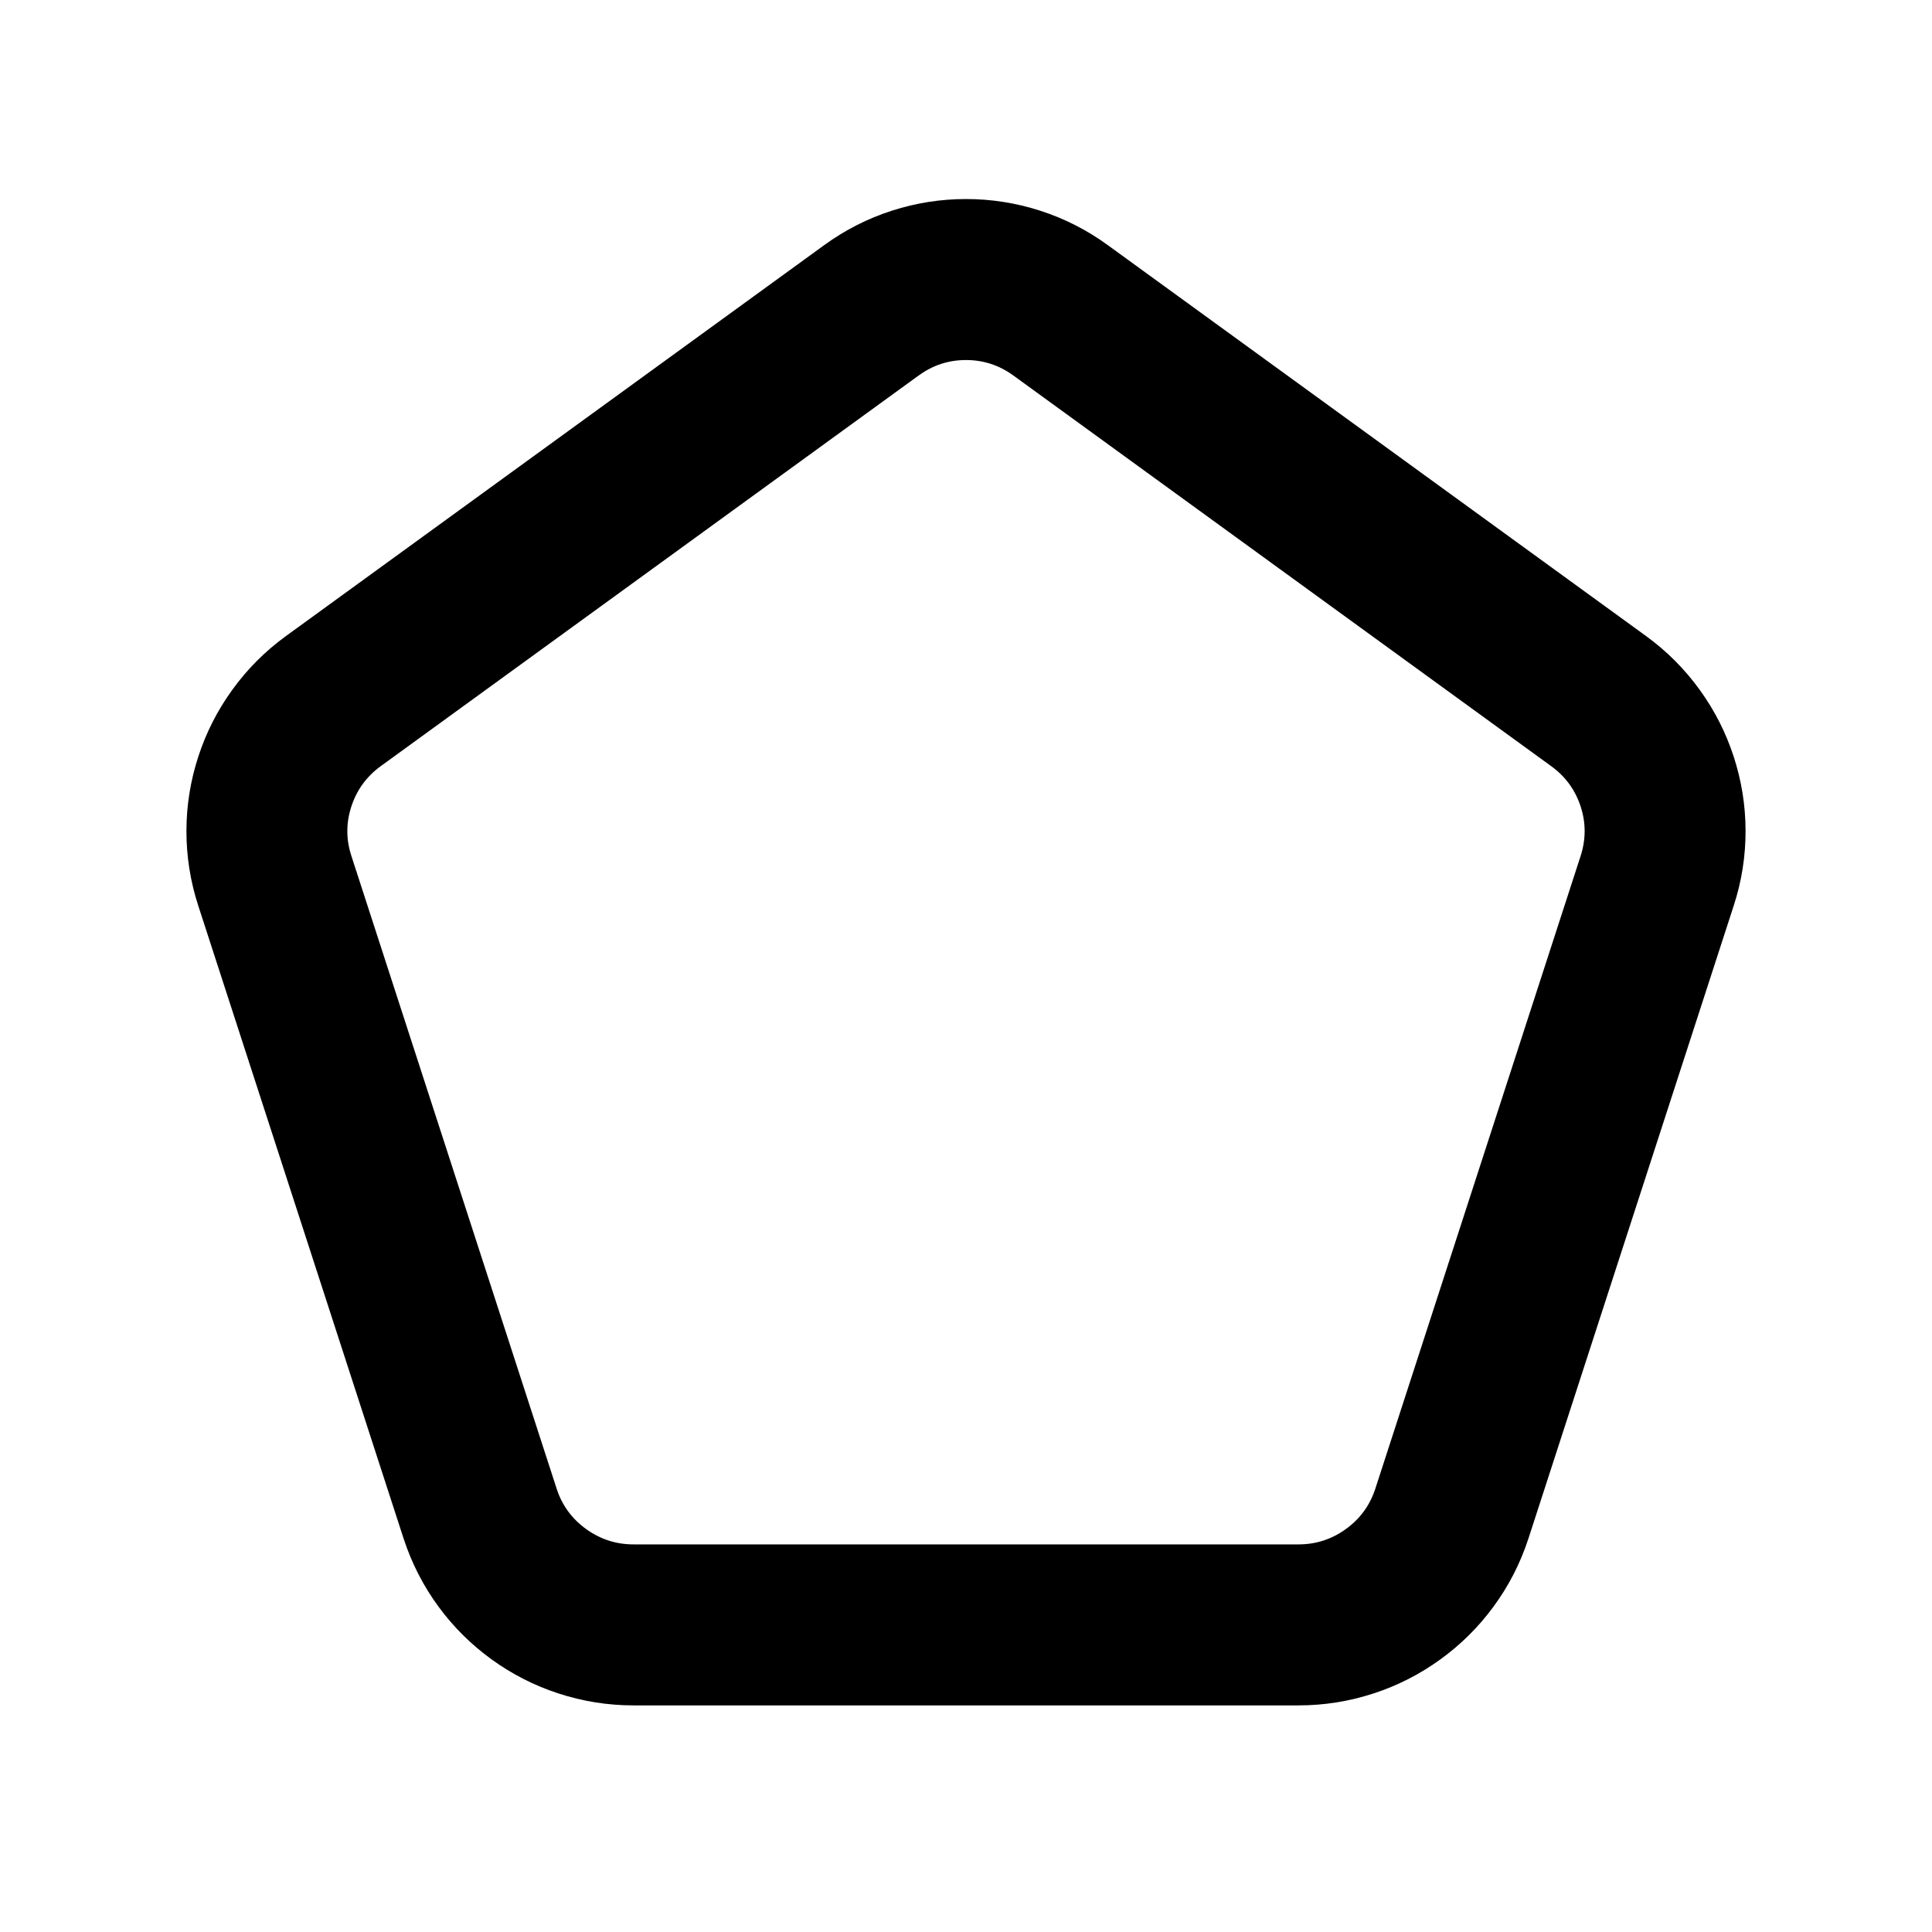
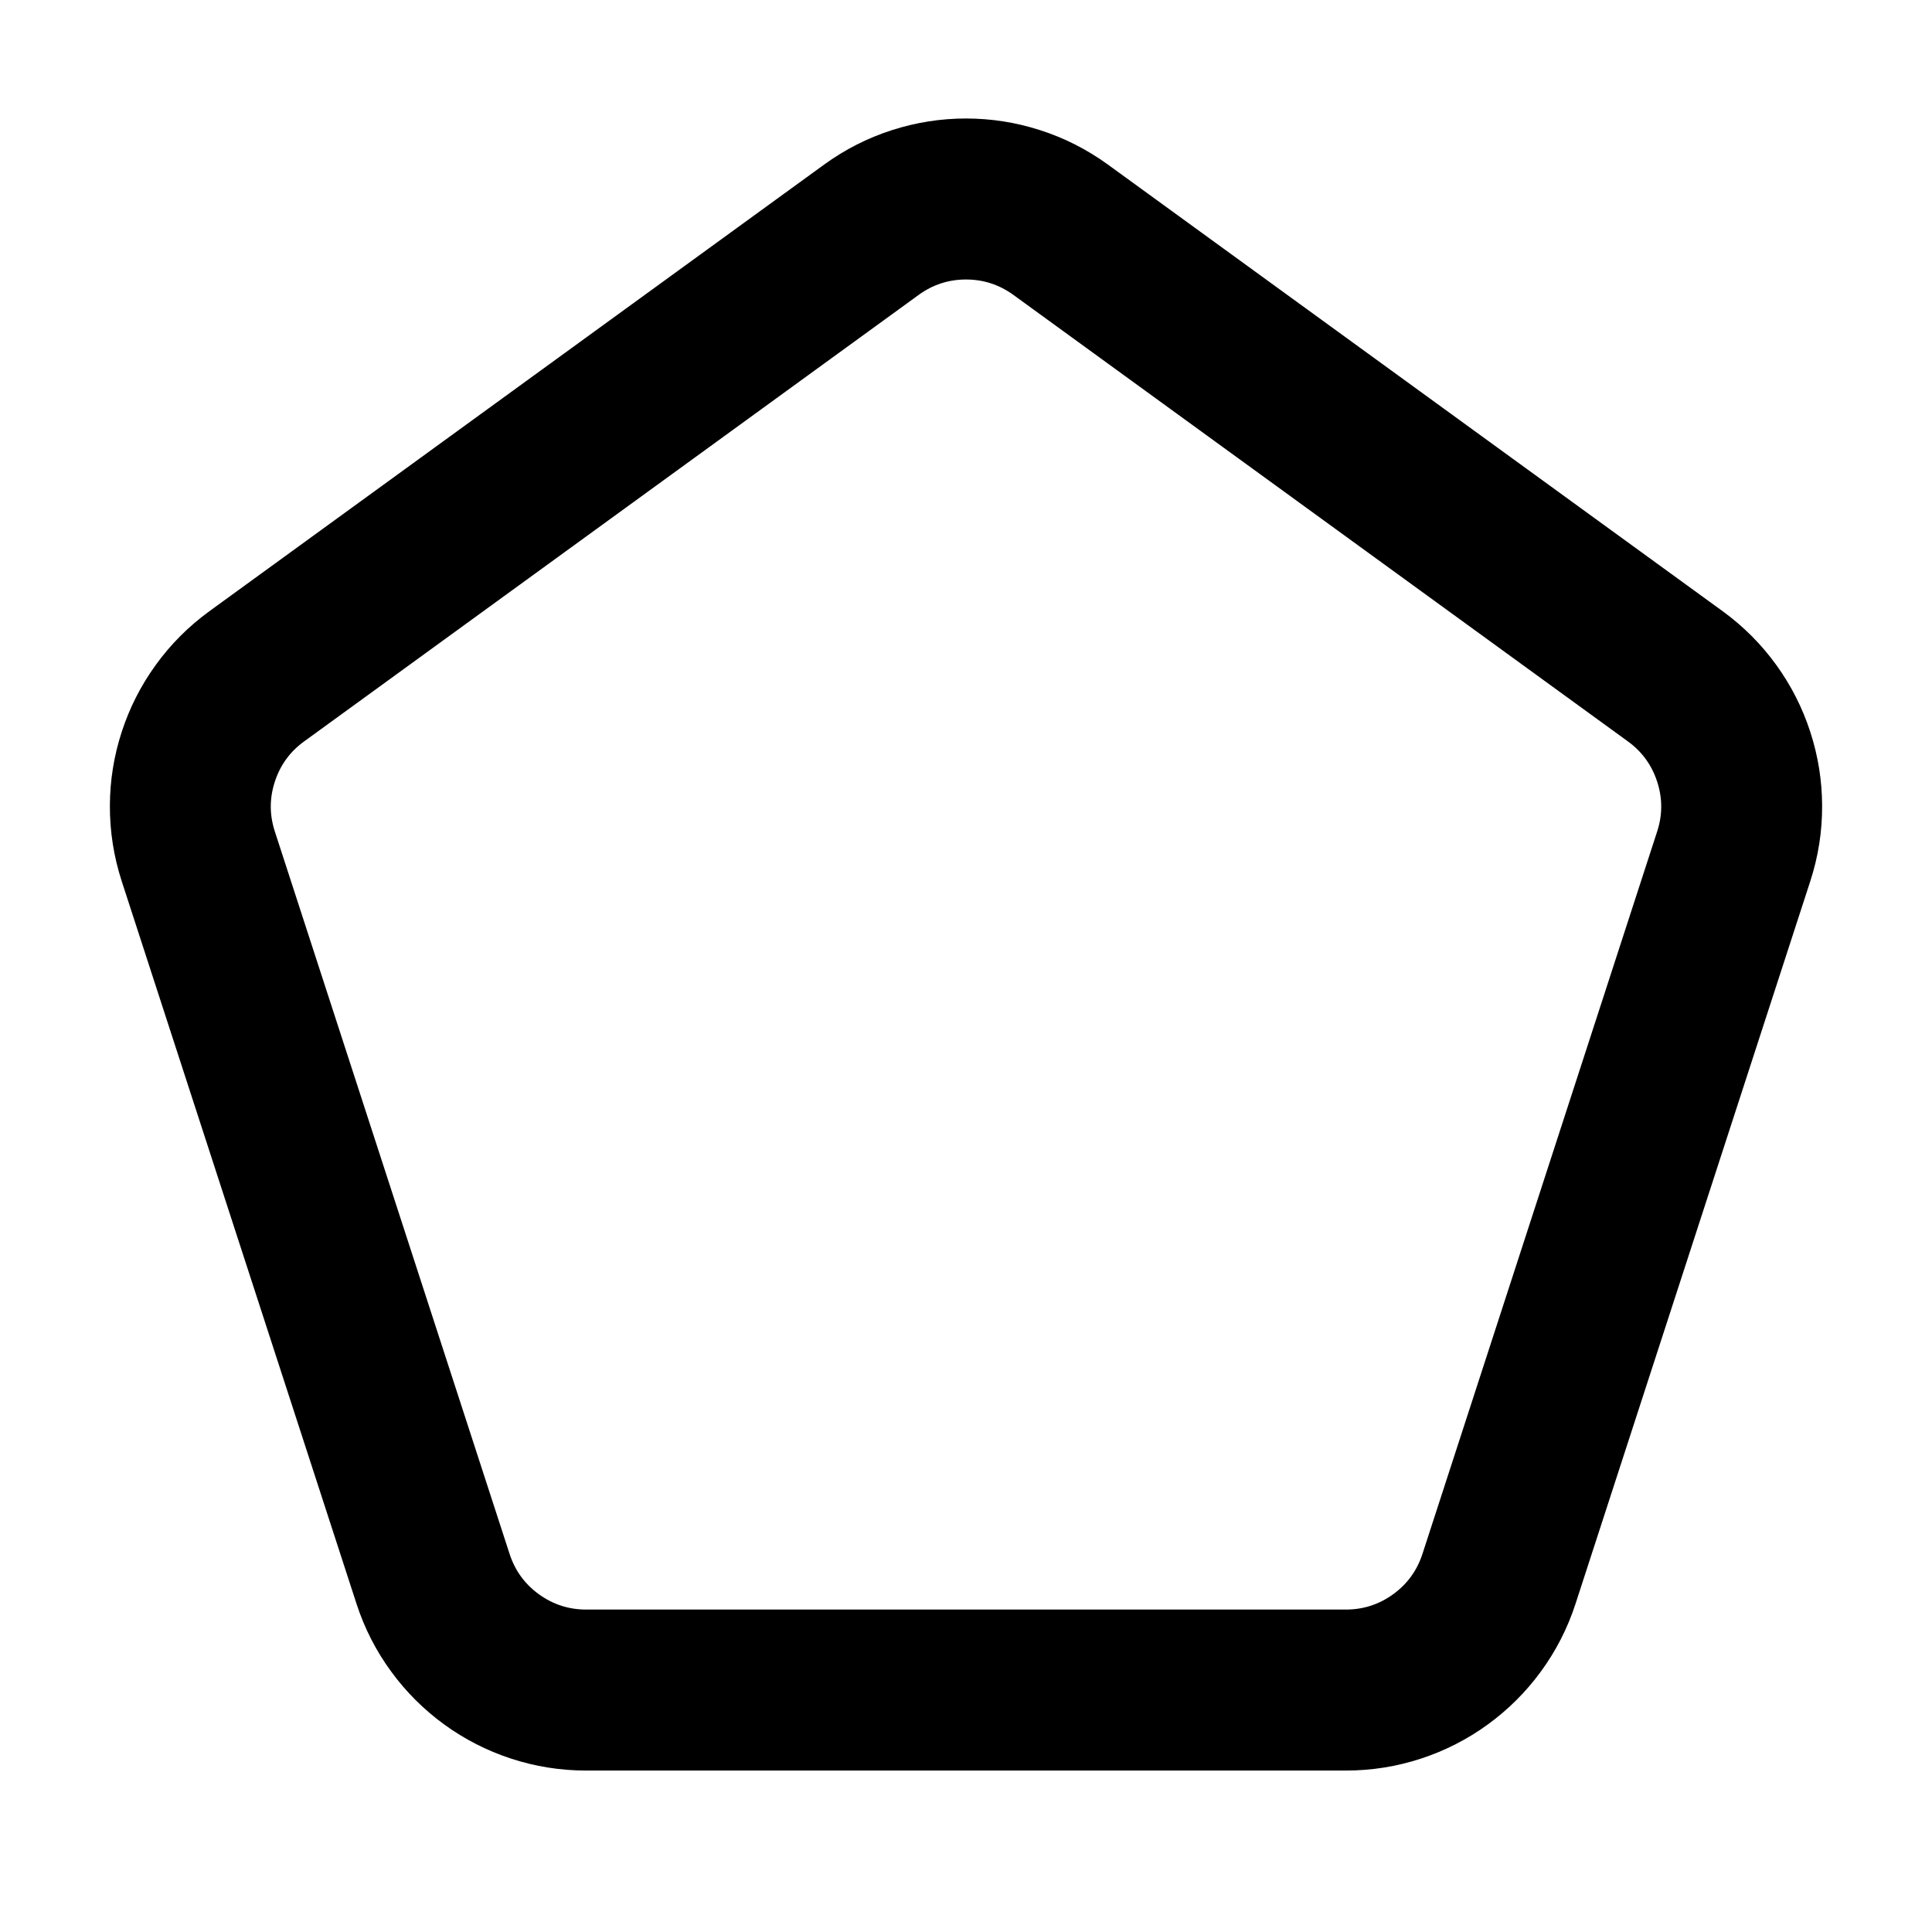
<svg xmlns="http://www.w3.org/2000/svg" width="48" height="48" viewBox="0 0 48 48" fill="none">
-   <path d="M20.475 6.092C20.474 6.092 20.473 6.093 20.472 6.094L7.105 15.802C6.585 16.18 6.138 16.629 5.765 17.147C5.399 17.654 5.119 18.205 4.926 18.8C4.732 19.396 4.634 20.007 4.632 20.633C4.63 21.274 4.729 21.901 4.929 22.512L10.028 38.227C10.229 38.841 10.519 39.407 10.899 39.923C11.27 40.427 11.709 40.862 12.216 41.229C12.723 41.596 13.274 41.877 13.868 42.071C14.475 42.27 15.099 42.37 15.74 42.37L32.26 42.37C32.901 42.37 33.525 42.27 34.132 42.071C34.726 41.877 35.276 41.596 35.783 41.229C36.291 40.862 36.73 40.427 37.101 39.923C37.481 39.407 37.771 38.843 37.971 38.232L43.072 22.507C43.271 21.899 43.37 21.274 43.368 20.633C43.366 20.007 43.268 19.396 43.074 18.8C42.881 18.205 42.601 17.654 42.235 17.147C41.862 16.629 41.416 16.181 40.898 15.804L27.525 6.092C27.008 5.715 26.444 5.428 25.834 5.232C25.238 5.041 24.627 4.945 24 4.945C23.373 4.945 22.762 5.041 22.166 5.232C21.557 5.428 20.993 5.714 20.475 6.092ZM9.455 19.038L22.825 9.328L22.828 9.327C23.177 9.072 23.567 8.945 24 8.945C24.432 8.945 24.824 9.073 25.175 9.328L38.542 19.037C38.894 19.293 39.137 19.627 39.271 20.038C39.404 20.447 39.403 20.859 39.268 21.273L34.169 36.988C34.034 37.4 33.791 37.734 33.439 37.988C33.087 38.243 32.694 38.37 32.26 38.37L15.74 38.37C15.306 38.37 14.913 38.243 14.561 37.988C14.209 37.734 13.966 37.402 13.832 36.993L8.731 21.268C8.596 20.858 8.596 20.447 8.729 20.038C8.863 19.627 9.105 19.294 9.455 19.038Z" fill-rule="evenodd" fill="#000000">
+   <path d="M39.144 39.844L44.976 21.893C45.175 21.282 45.273 20.657 45.27 20.016C45.268 19.391 45.17 18.78 44.976 18.184C44.783 17.589 44.503 17.037 44.138 16.53C43.763 16.01 43.316 15.562 42.797 15.184L27.527 4.09C27.008 3.713 26.443 3.426 25.833 3.231C25.237 3.04 24.626 2.944 24 2.944C23.374 2.944 22.763 3.04 22.167 3.231C21.557 3.426 20.993 3.713 20.474 4.09L5.204 15.184C4.684 15.562 4.237 16.01 3.863 16.53C3.497 17.037 3.217 17.589 3.024 18.184C2.83 18.78 2.732 19.391 2.73 20.016C2.728 20.657 2.826 21.282 3.024 21.893L8.857 39.844C9.055 40.454 9.343 41.018 9.722 41.534C10.091 42.039 10.53 42.475 11.036 42.844C11.543 43.212 12.093 43.493 12.687 43.689C13.296 43.889 13.921 43.989 14.563 43.989L33.438 43.989C34.08 43.989 34.705 43.889 35.313 43.689C35.907 43.493 36.458 43.212 36.964 42.844C37.471 42.475 37.909 42.039 38.279 41.534C38.657 41.018 38.946 40.454 39.144 39.844ZM41.172 19.421C41.306 19.833 41.306 20.245 41.172 20.657L35.34 38.608C35.206 39.02 34.964 39.353 34.613 39.608C34.263 39.862 33.871 39.989 33.438 39.989L14.563 39.989C14.13 39.989 13.738 39.862 13.387 39.608C13.037 39.353 12.795 39.02 12.661 38.608L6.828 20.657C6.694 20.245 6.694 19.833 6.828 19.421C6.962 19.009 7.204 18.675 7.555 18.421L22.825 7.326C23.175 7.072 23.567 6.944 24 6.944C24.433 6.944 24.825 7.072 25.176 7.326L40.446 18.421C40.796 18.675 41.038 19.009 41.172 19.421Z" fill-rule="evenodd" fill="#000000">
</path>
</svg>
